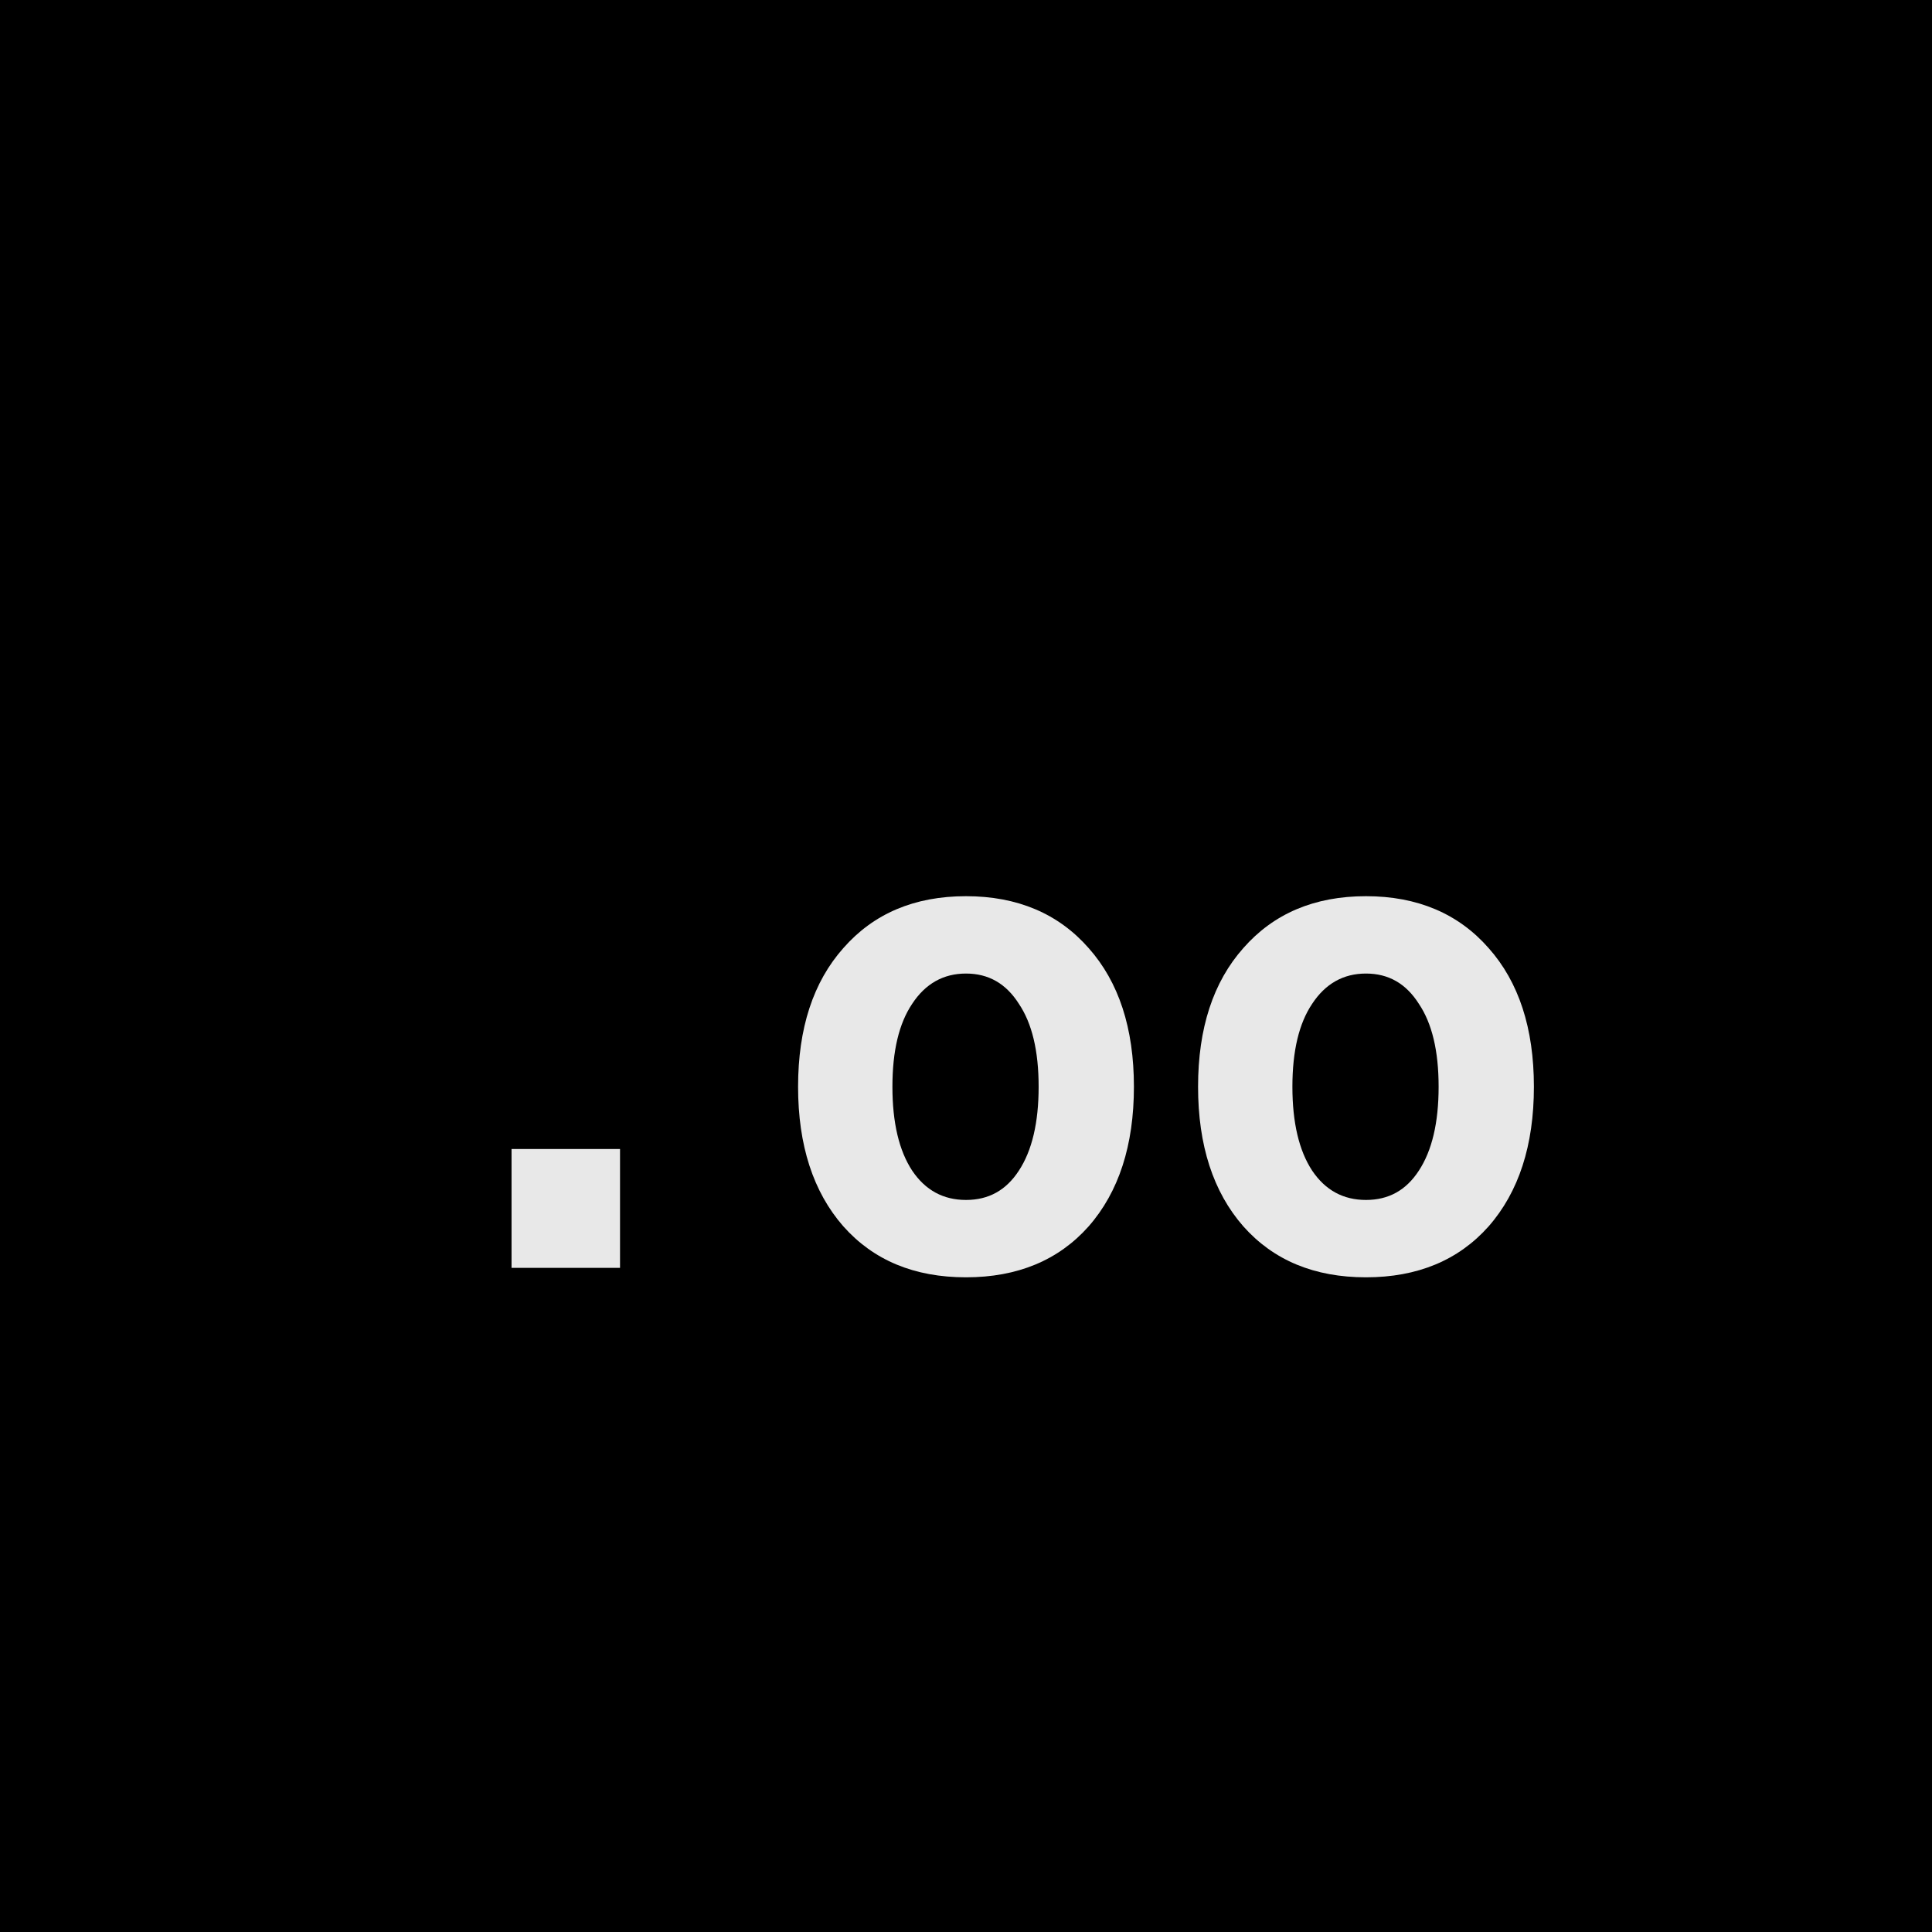
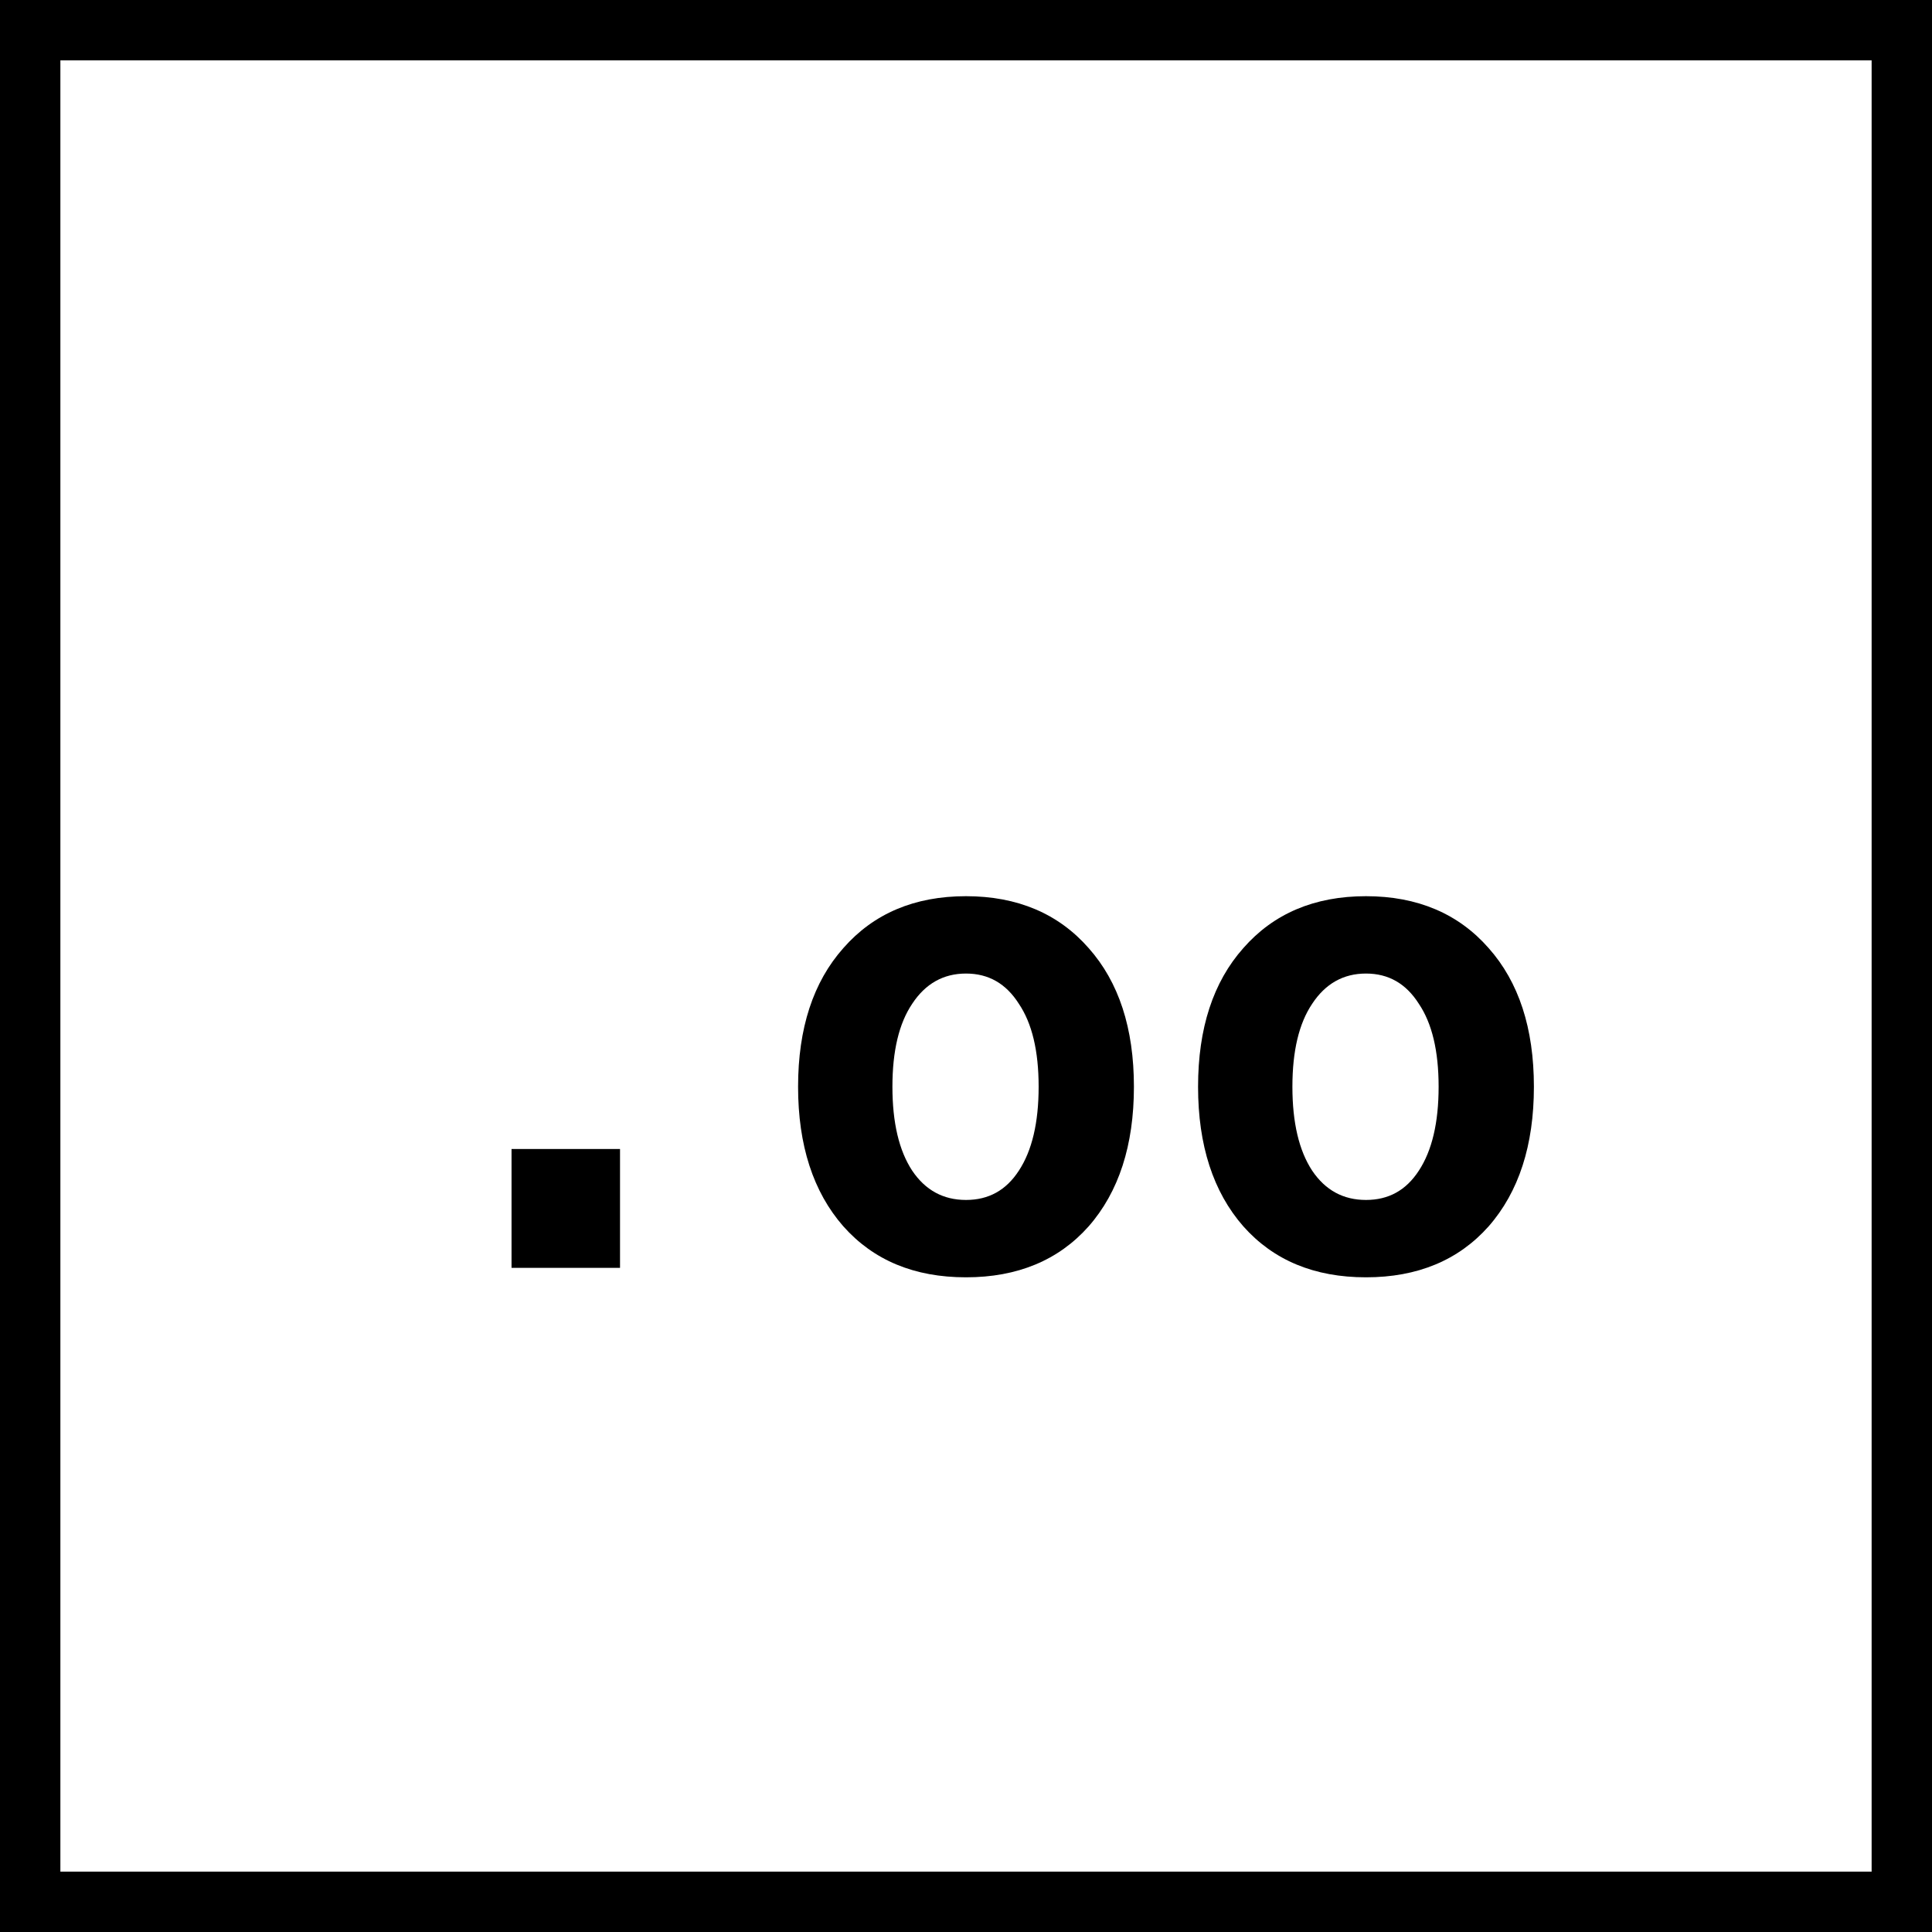
<svg xmlns="http://www.w3.org/2000/svg" viewBox="0 0 32 32">
-   <rect width="32" height="32" fill="#000" />
-   <text x="16" y="21" text-anchor="middle" font-family="ui-monospace, monospace" font-size="11" font-weight="700" fill="#e8e8e8">.oo</text>
+   <rect width="32" height="32" fill="#fff" stroke="#000" stroke-width="2" />
+   <text x="16" y="21" text-anchor="middle" font-family="ui-monospace, monospace" font-size="11" font-weight="700" fill="#000">.oo</text>
</svg>
